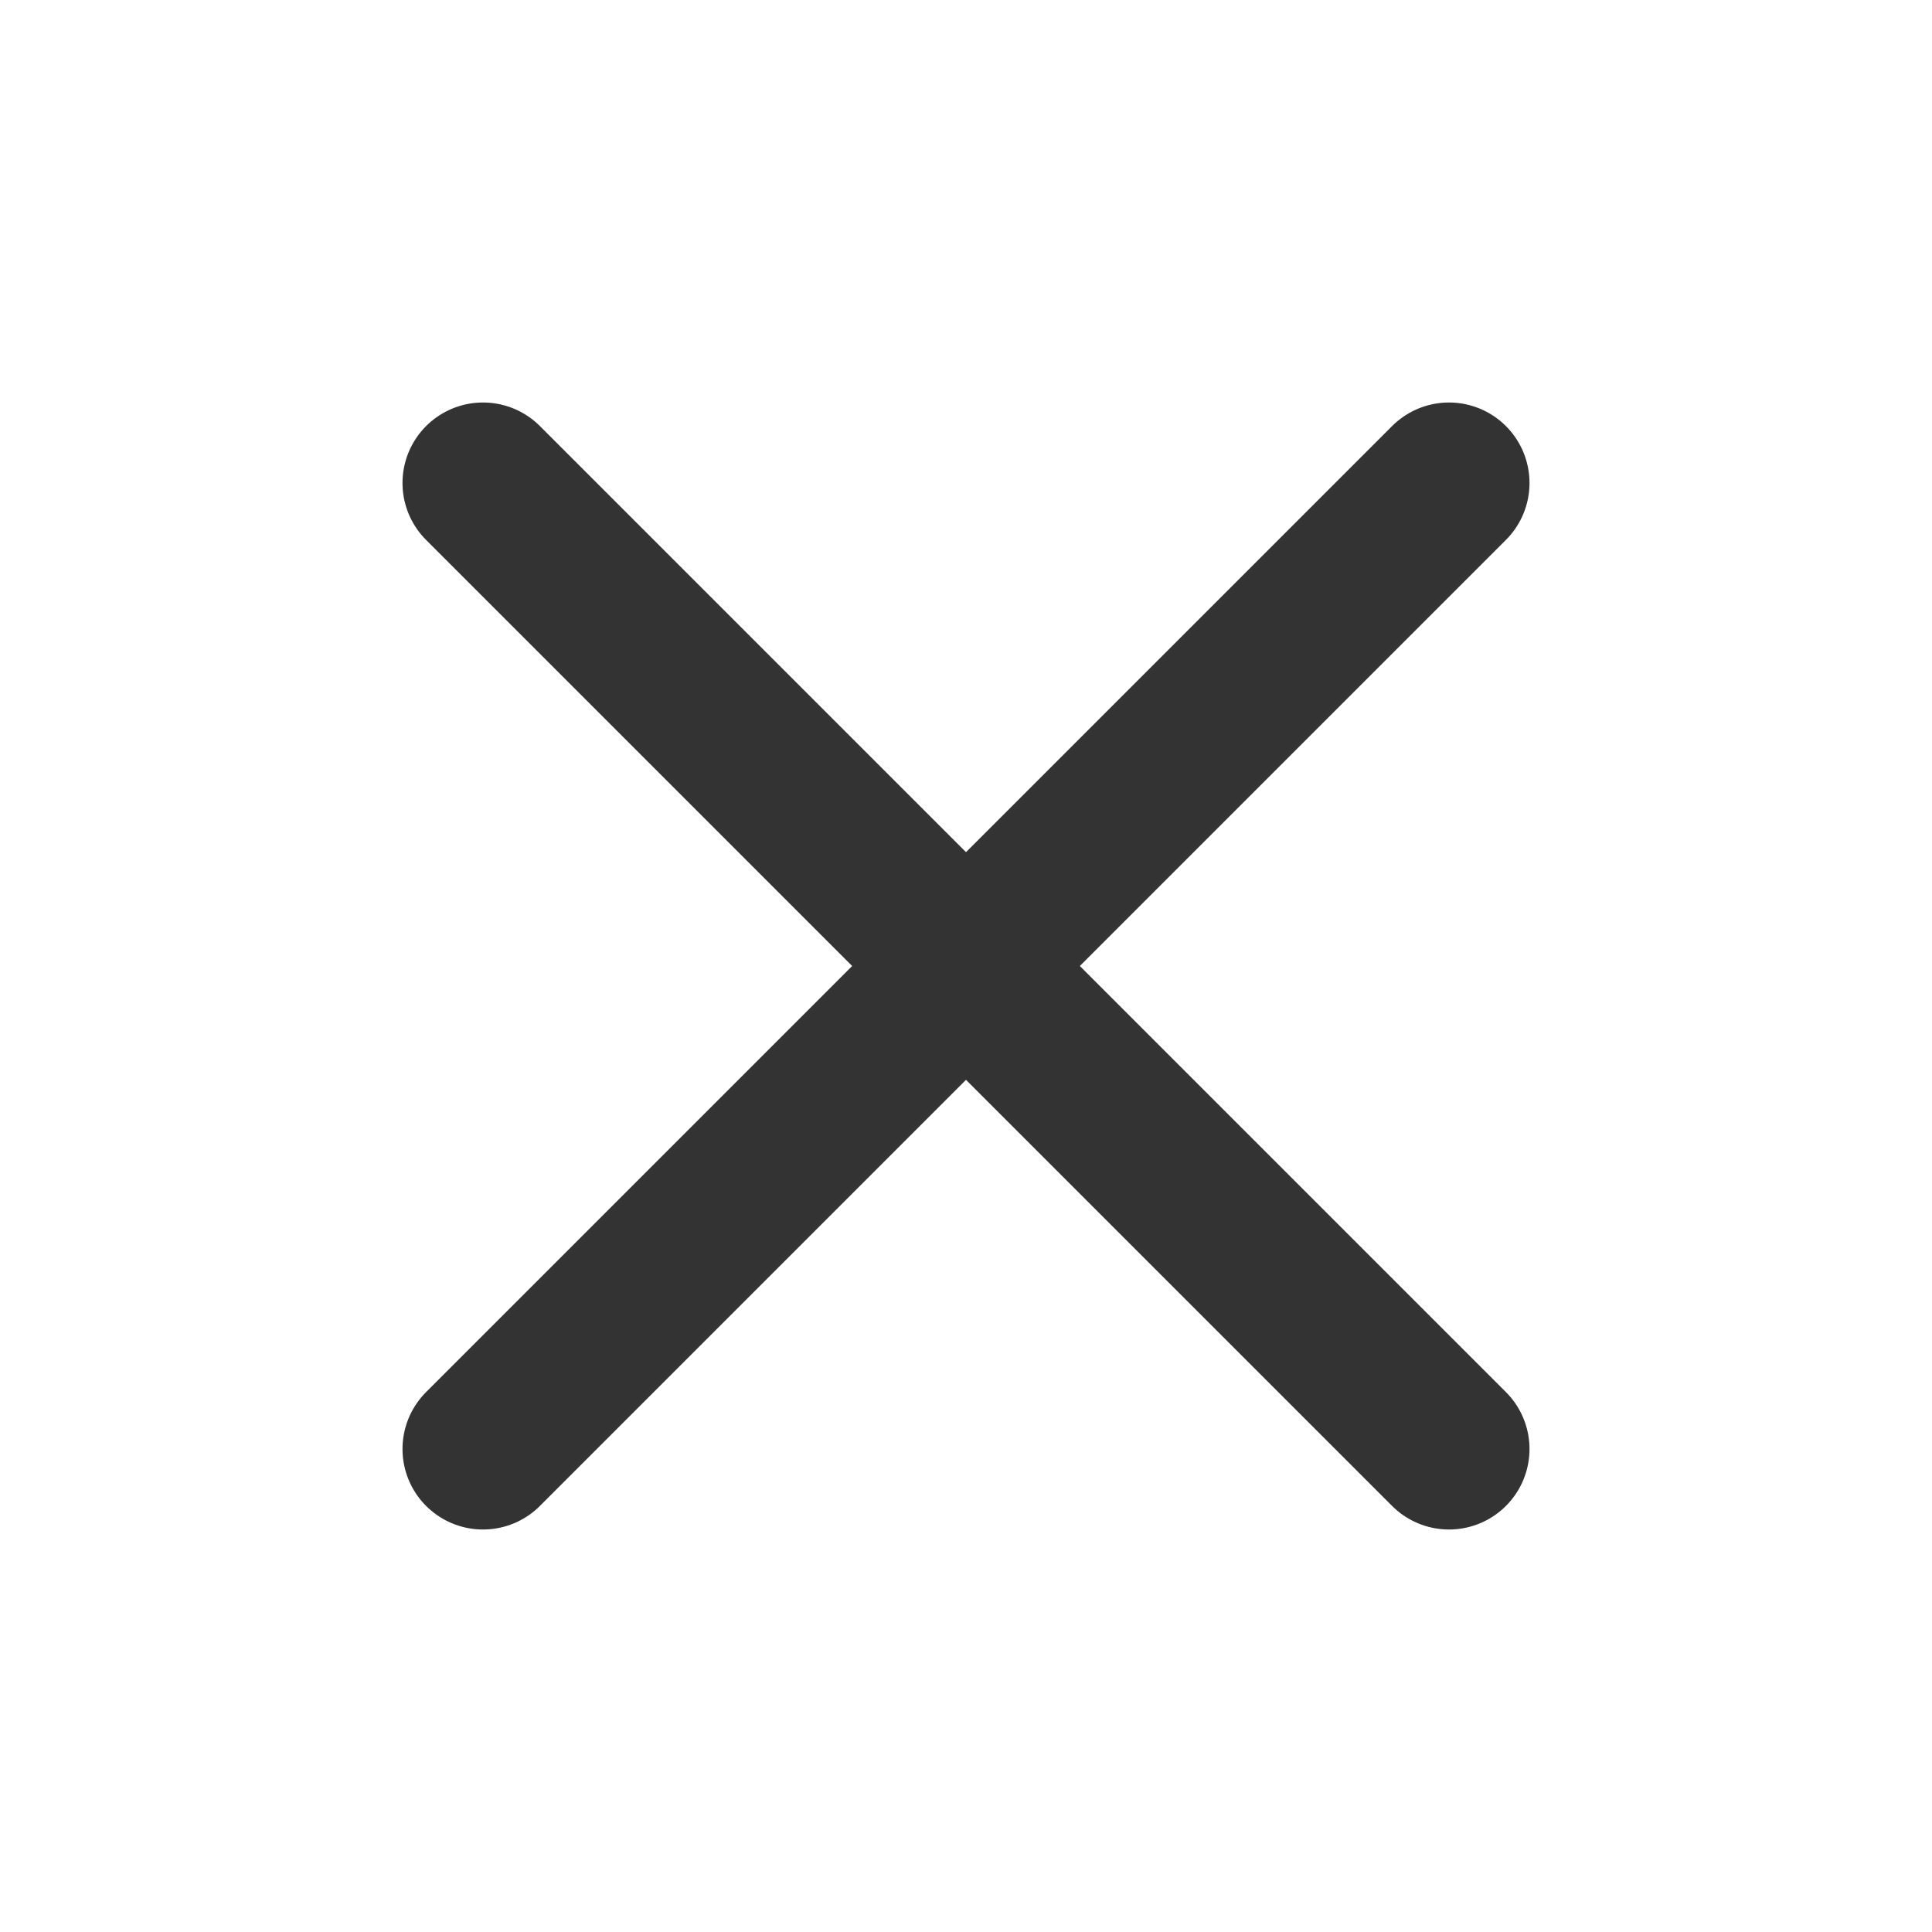
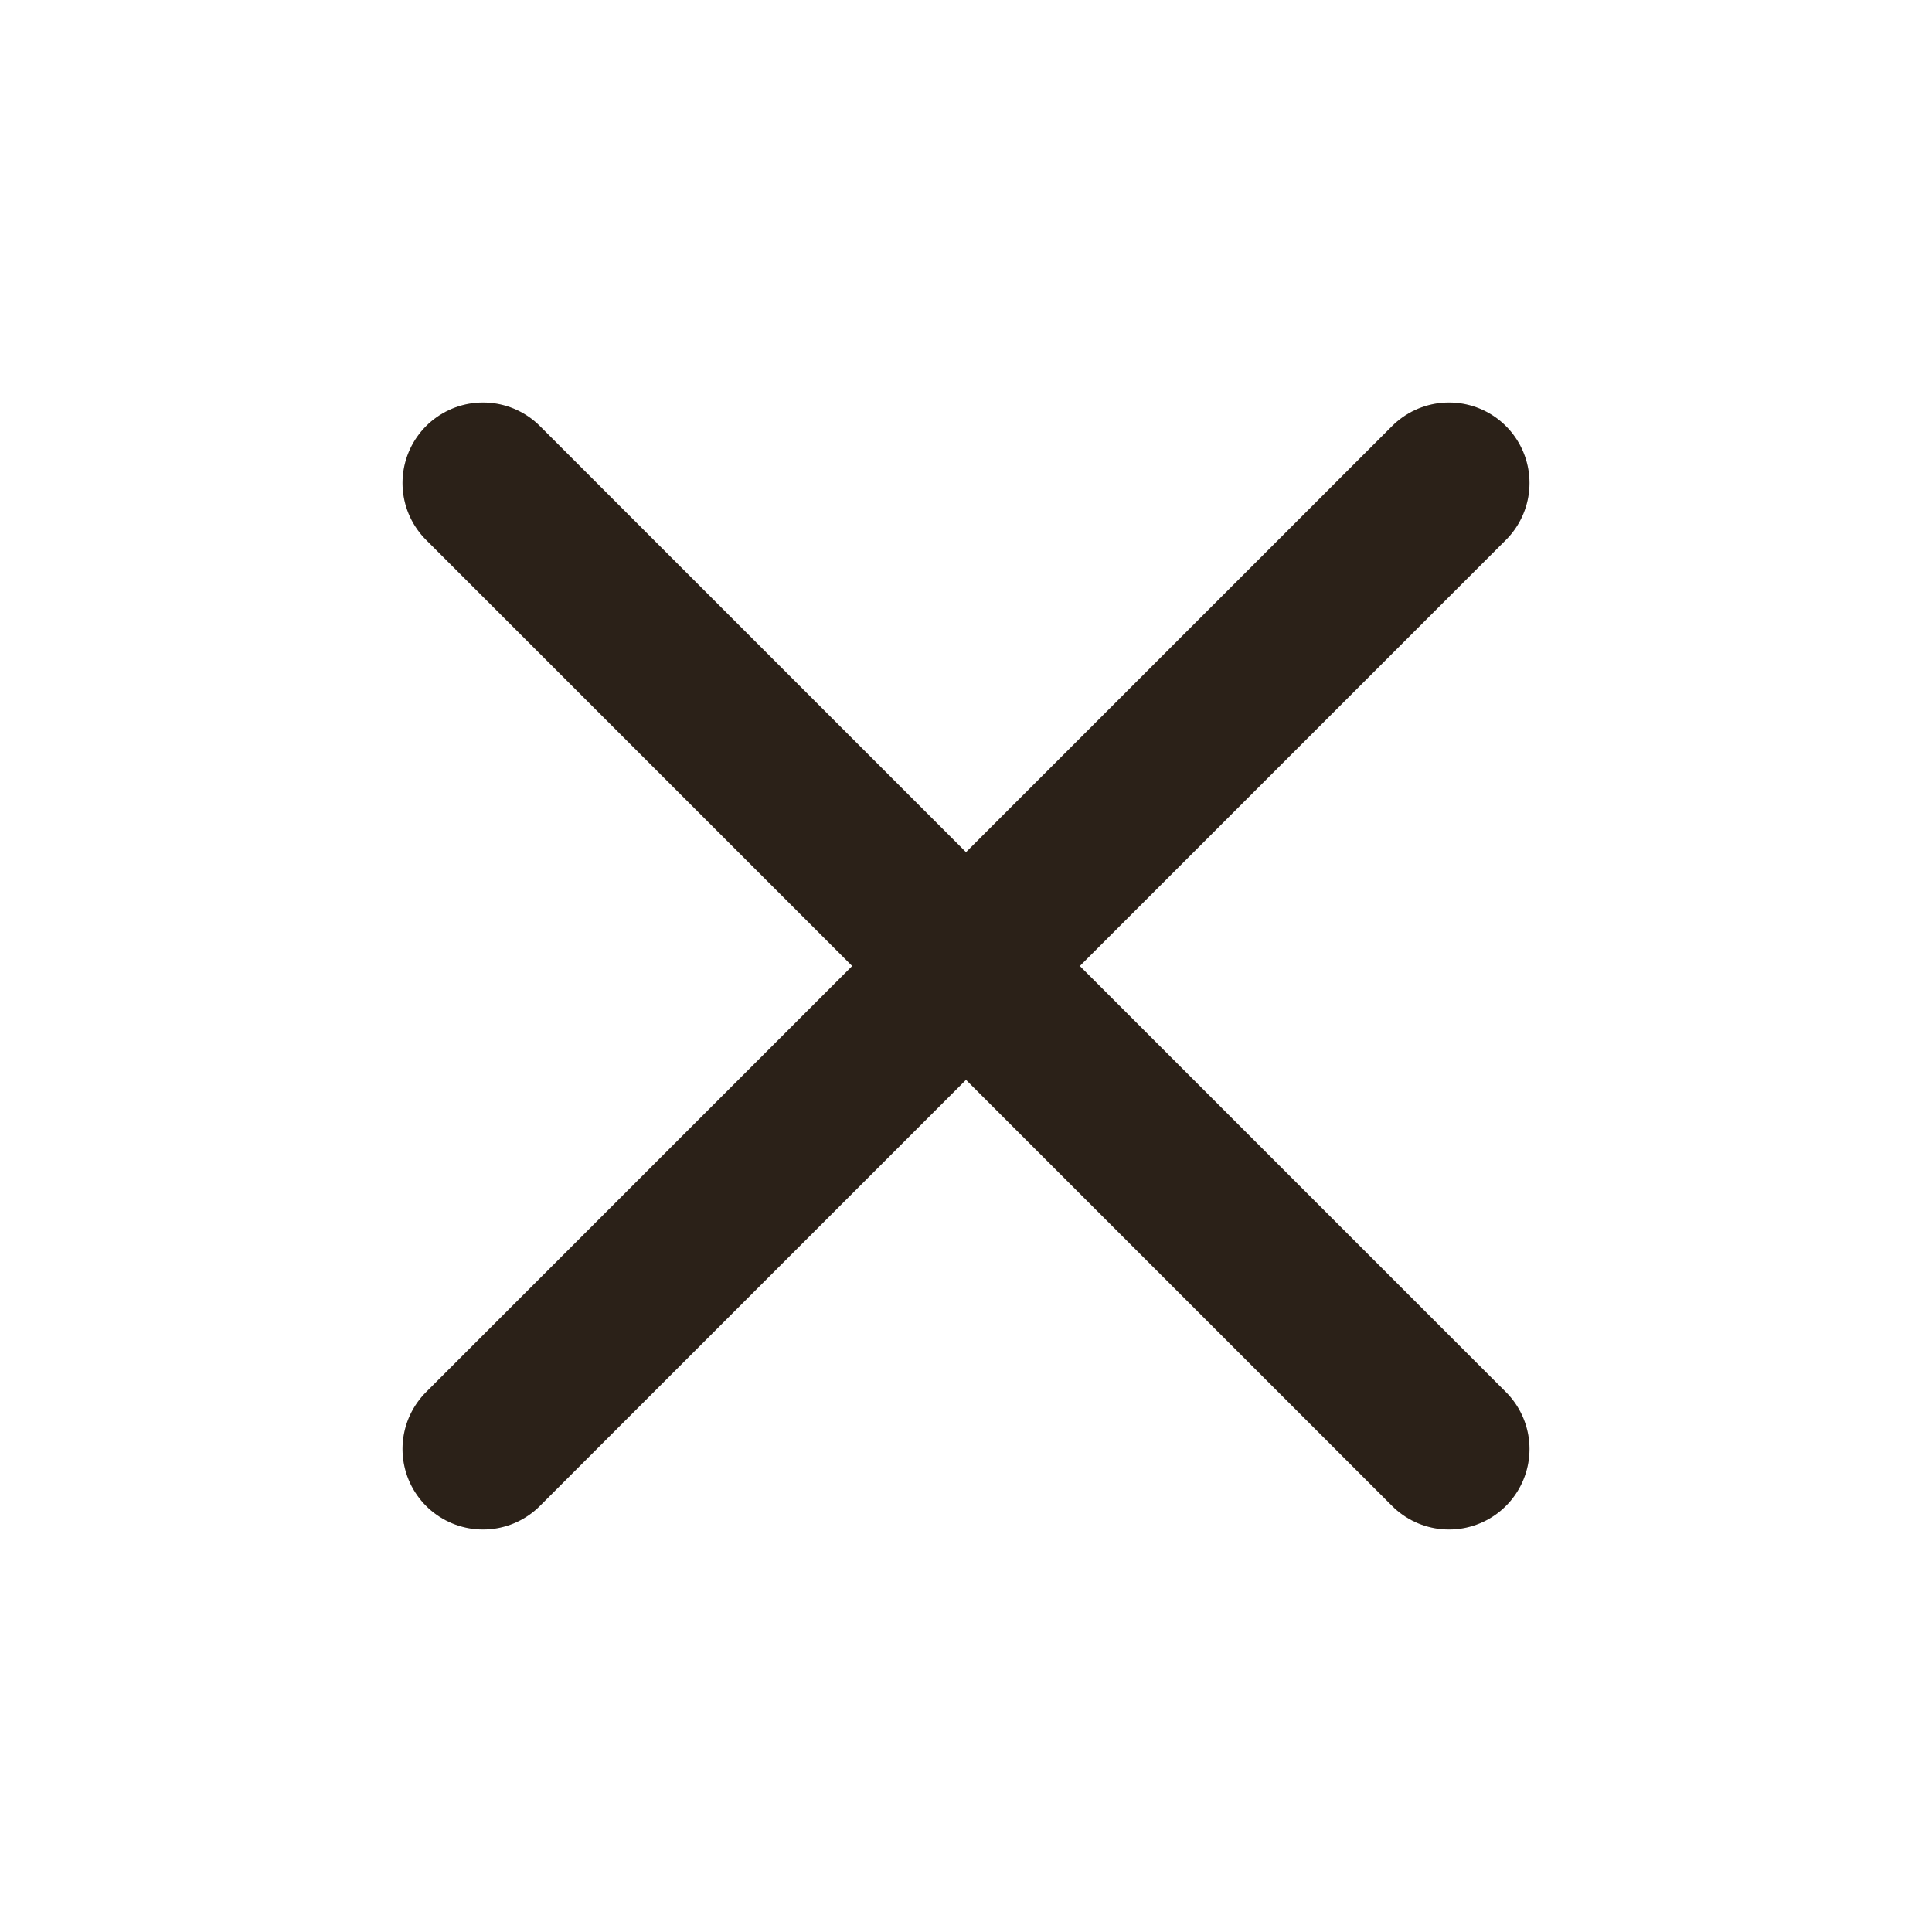
- <svg xmlns="http://www.w3.org/2000/svg" width="24" height="24" viewBox="0 0 24 24" fill="none" stroke="#333" stroke-width="2" stroke-linecap="round" stroke-linejoin="round" class="feather feather-x">
+ <svg xmlns="http://www.w3.org/2000/svg" width="24" height="24" viewBox="0 0 24 24" fill="none" stroke="#2b2118" stroke-width="2" stroke-linecap="round" stroke-linejoin="round" class="feather feather-x">
  <line x1="18" y1="6" x2="6" y2="18" />
  <line x1="6" y1="6" x2="18" y2="18" />
</svg>
